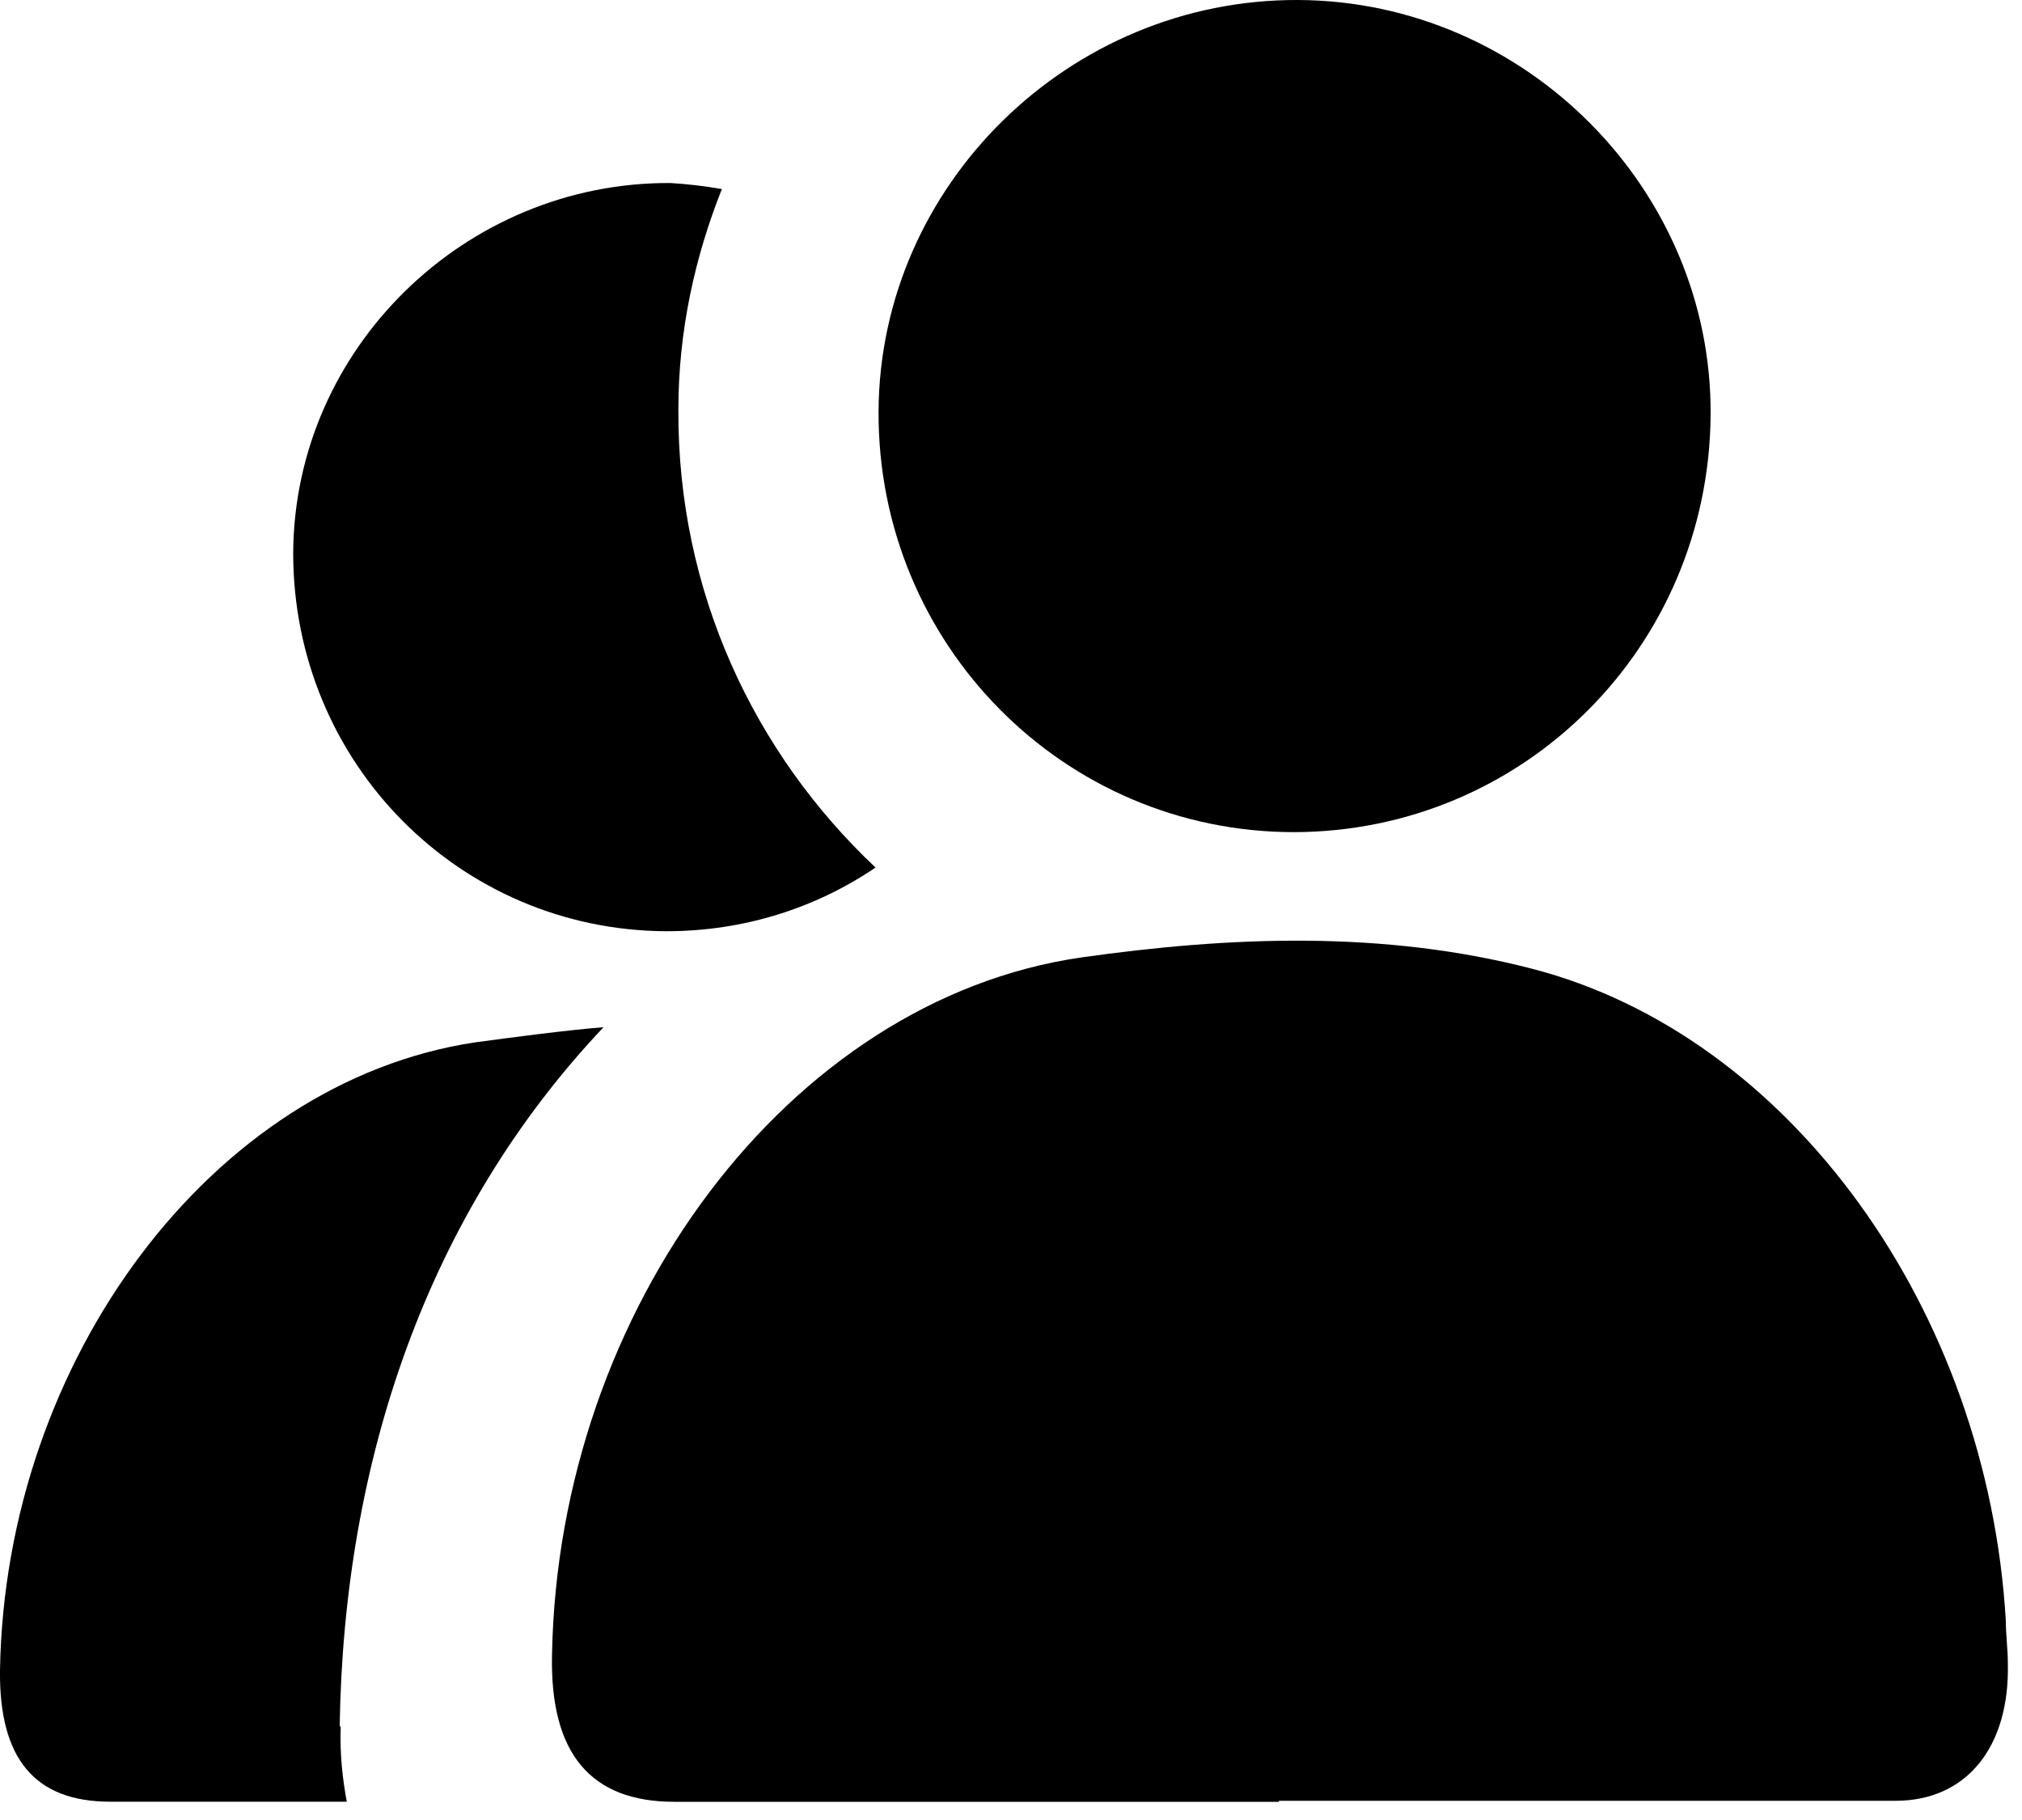
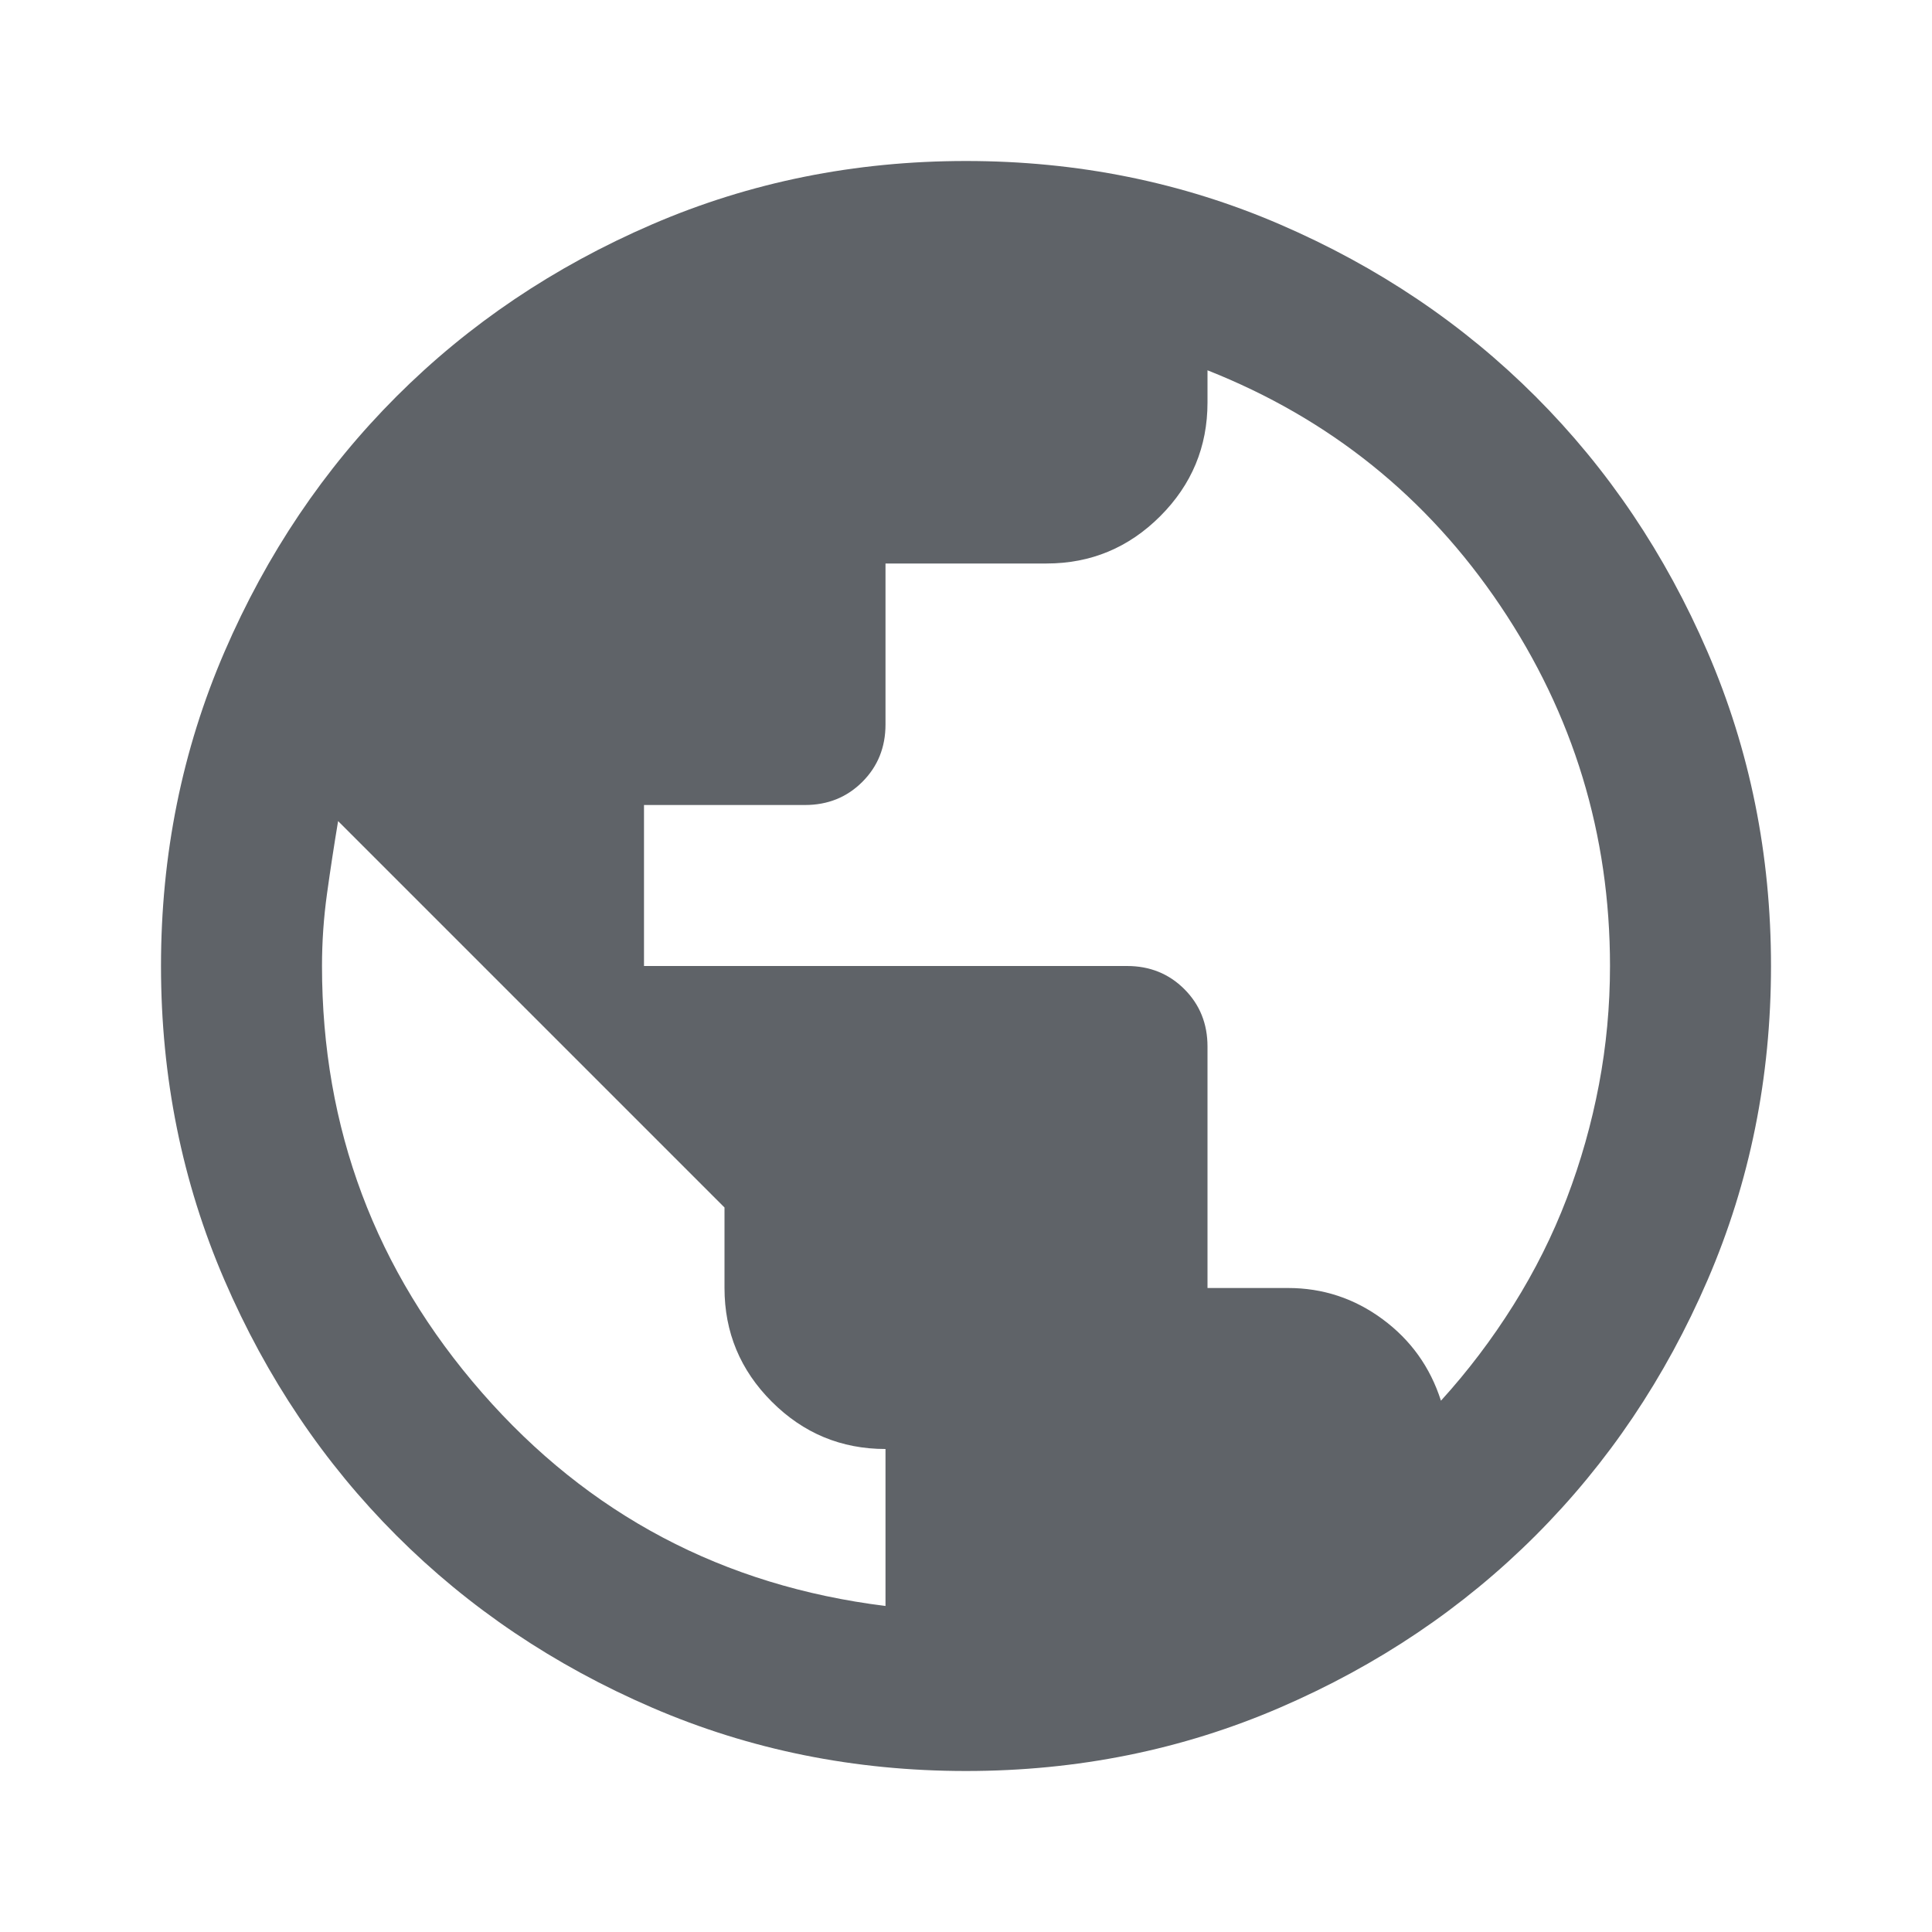
- <svg xmlns="http://www.w3.org/2000/svg" fill="none" height="18" viewBox="0 0 20 18" width="20">
-   <clipPath id="a">
-     <path d="m0 0h19.87v17.82h-19.87z" />
-   </clipPath>
-   <g clip-path="url(#a)" fill="#000">
-     <path d="m12.8 8.23c-2.28 0-4.12-1.86-4.11-4.16.01-2.24 1.89-4.08 4.15-4.07 2.25.01 4.1 1.88 4.08 4.11-.02 2.29-1.85 4.12-4.13 4.12z" />
-     <path d="m12.65 17.82c-1.99 0-3.99 0-5.98 0-.83 0-1.23-.48-1.21-1.45.06-3.42 2.34-6.48 5.23-6.9 1.48-.21 2.99-.27 4.46.11 2.56.66 4.51 3.38 4.69 6.45 0 .14.02.28.02.42.02.83-.41 1.36-1.11 1.36-1.04 0-2.09 0-3.13 0-.99 0-1.98 0-2.97 0z" />
-     <path d="m6.71 4.05c0-.77.16-1.5.43-2.18-.17-.03-.34-.05-.51-.06-2.03-.01-3.72 1.64-3.73 3.66 0 2.07 1.64 3.73 3.69 3.74.77 0 1.48-.23 2.07-.63-1.2-1.13-1.96-2.73-1.95-4.53z" />
-     <path d="m3.36 17.069c.04-2.63.87-5.07 2.61-6.91-.37.03-.9.1-1.27.15-2.6.39-4.65 3.14-4.7 6.21-.01.87.34 1.3 1.09 1.3h2.34c-.04-.22-.07-.46-.06-.74z" />
-   </g>
+ <svg xmlns="http://www.w3.org/2000/svg" height="24px" viewBox="0 -960 960 960" width="24px" fill="#5f6368">
+   <path d="M480-80q-83 0-156-31.5T197-197q-54-54-85.5-127T80-480q0-83 31.5-156T197-763q54-54 127-85.5T480-880q83 0 156 31.5T763-763q54 54 85.5 127T880-480q0 83-31.5 156T763-197q-54 54-127 85.5T480-80Zm-40-82v-78q-33 0-56.5-23.5T360-320v-40L168-552q-3 18-5.5 36t-2.5 36q0 121 79.5 212T440-162Zm276-102q20-22 36-47.5t26.5-53q10.5-27.5 16-56.5t5.5-59q0-98-54.5-179T600-776v16q0 33-23.5 56.5T520-680h-80v80q0 17-11.5 28.5T400-560h-80v80h240q17 0 28.5 11.5T600-440v120h40q26 0 47 15.5t29 40.5Z" />
</svg>
